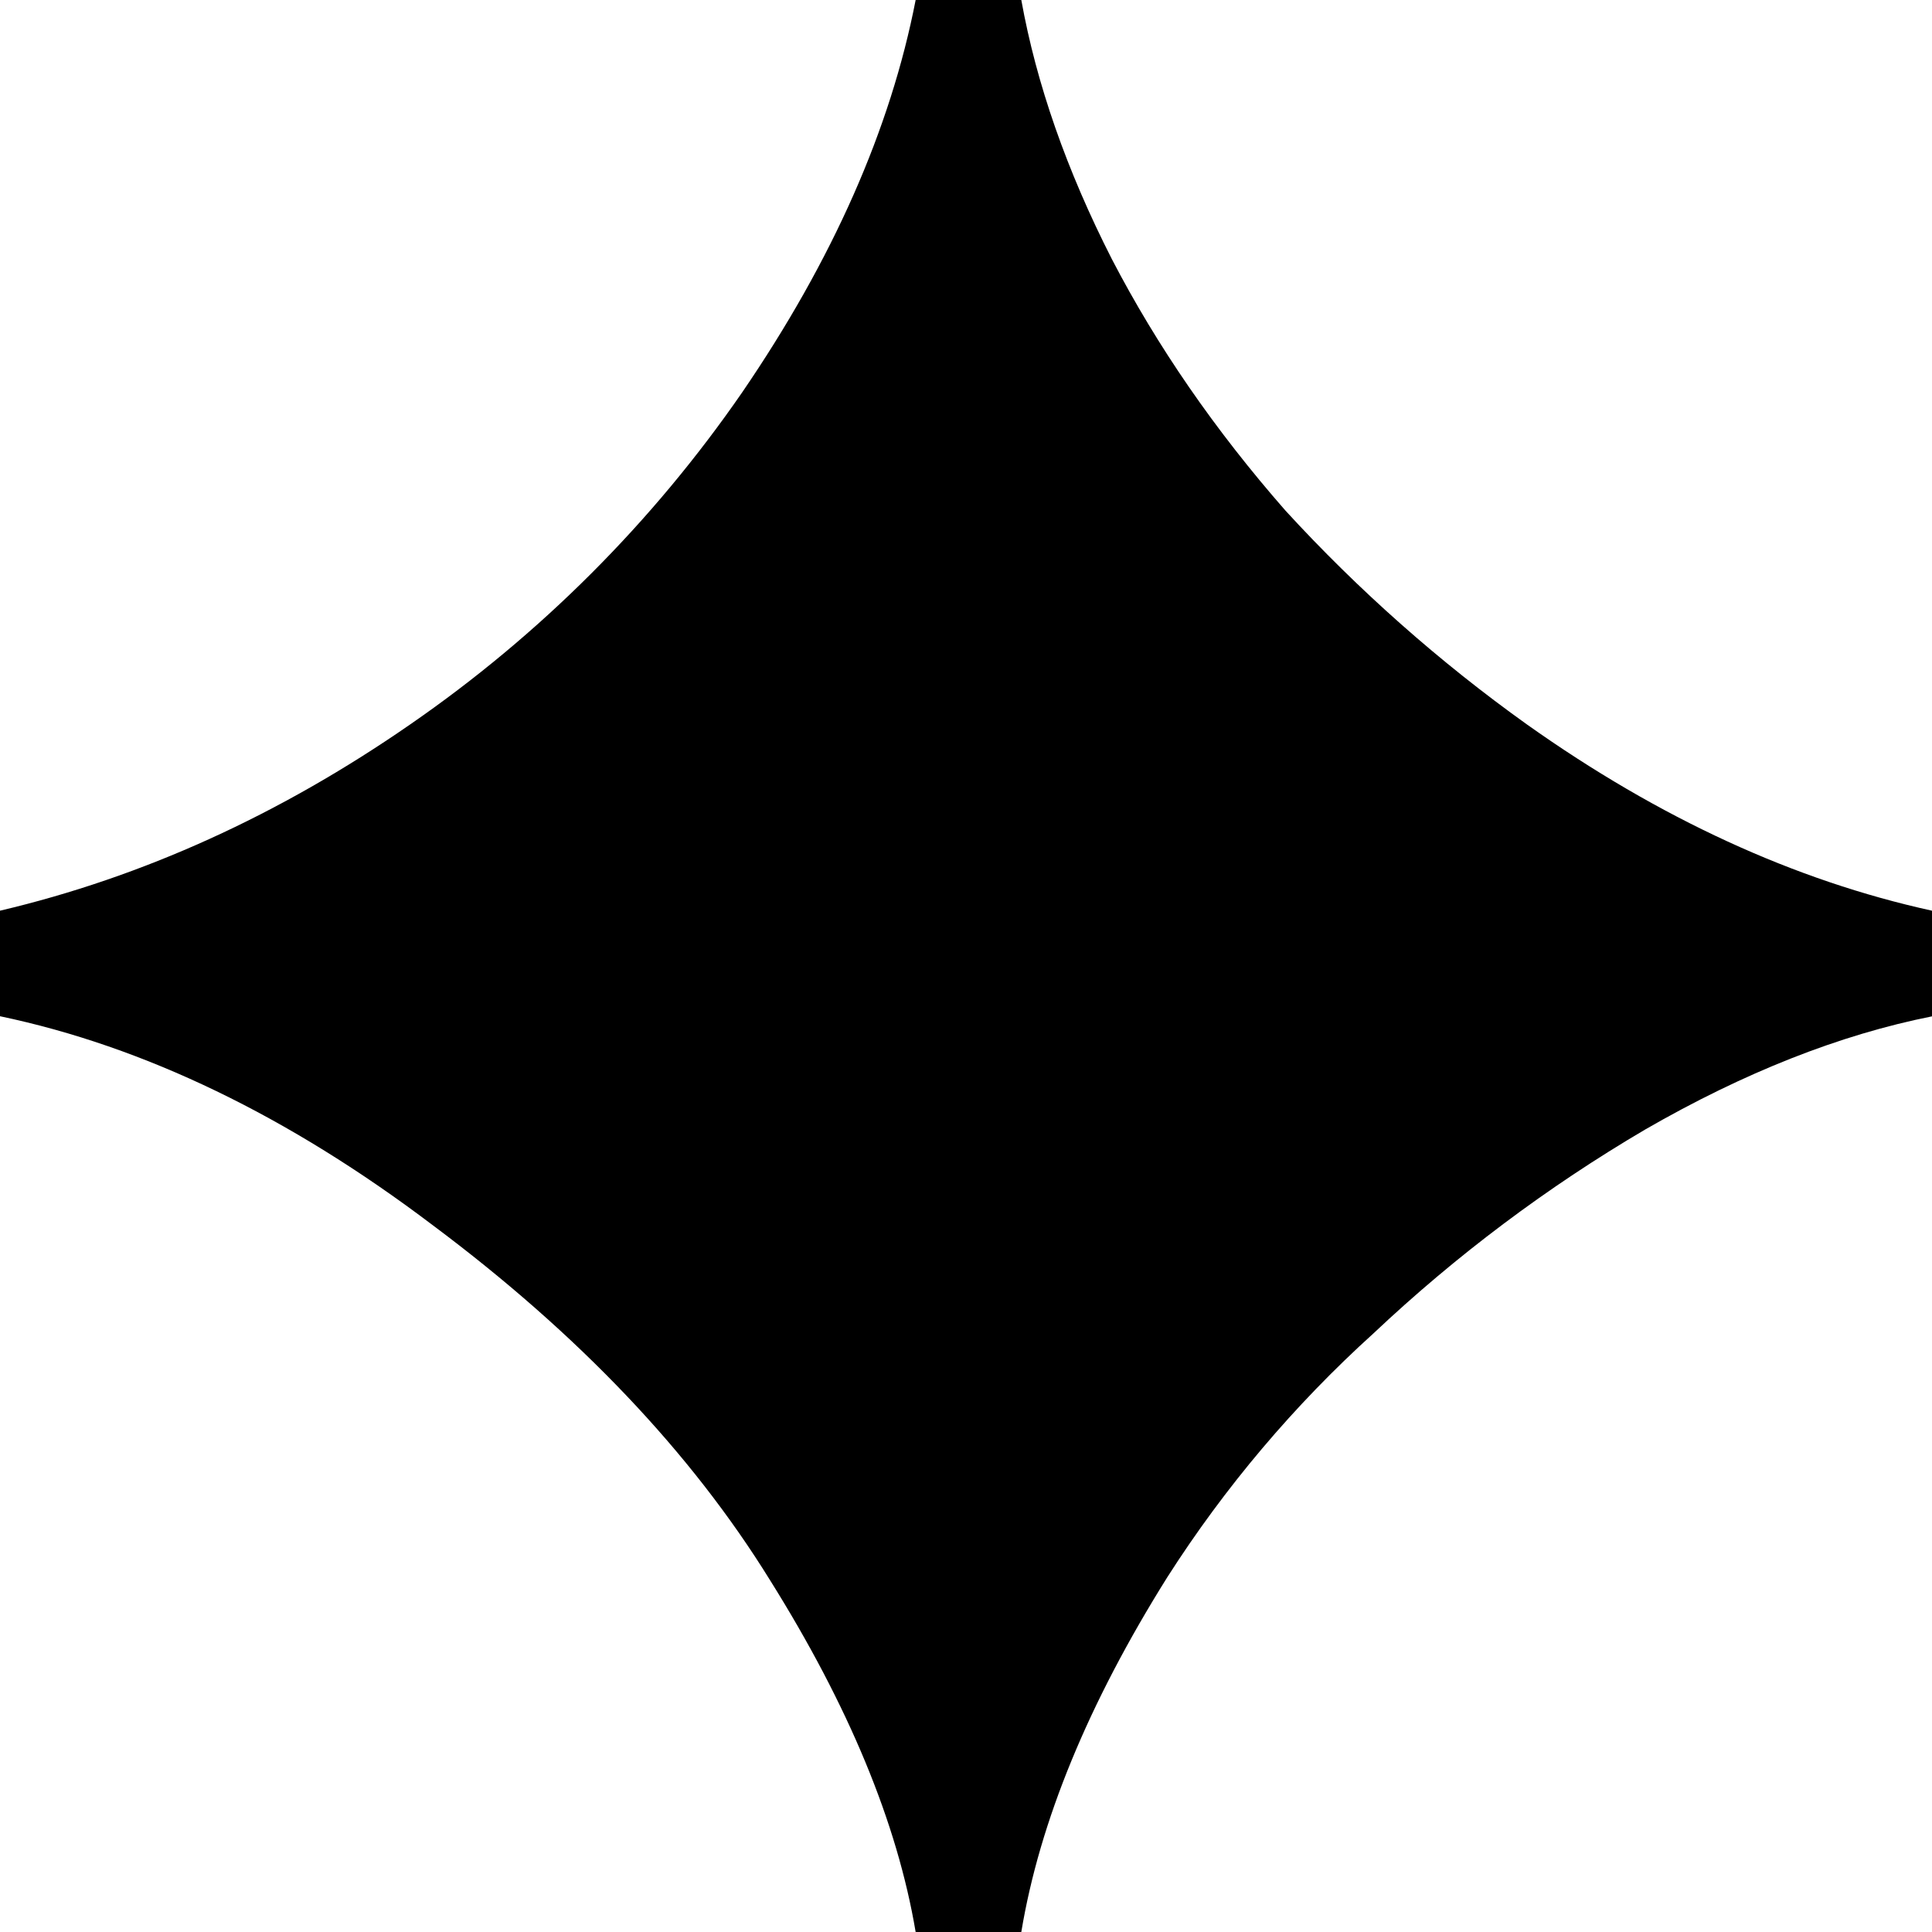
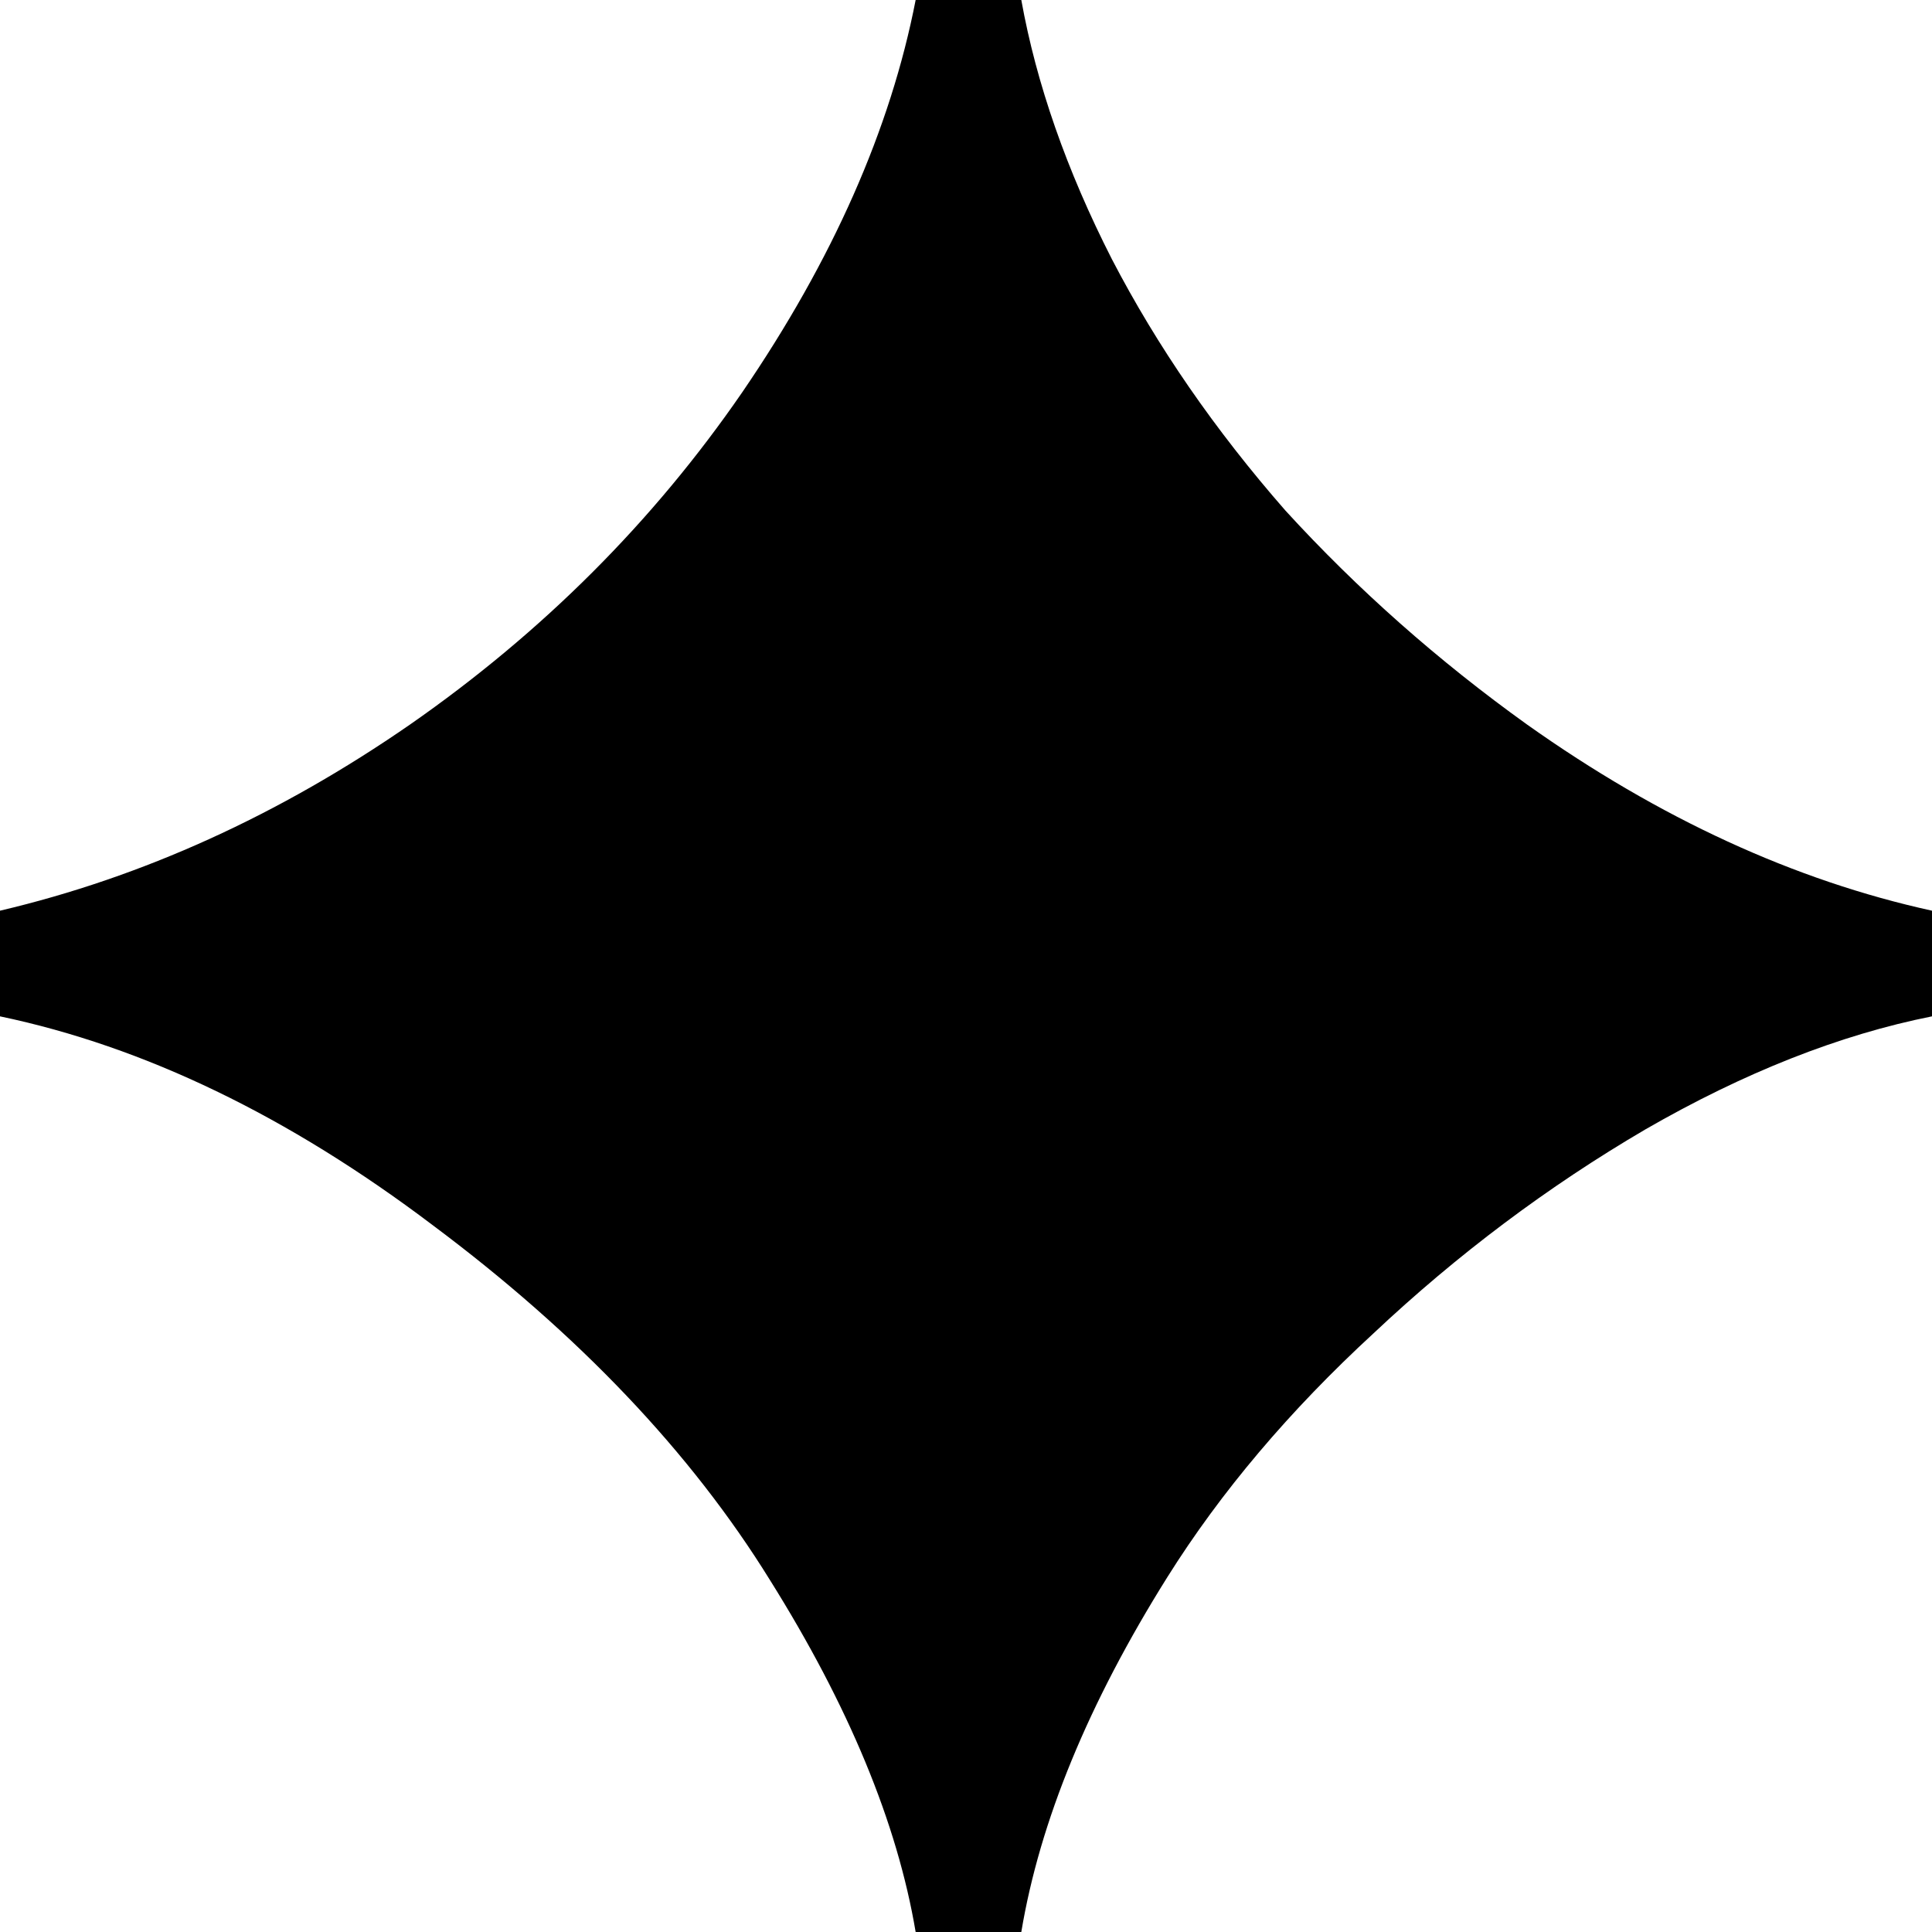
- <svg xmlns="http://www.w3.org/2000/svg" width="16" height="16" fill="none">
-   <path d="M7.583 16c-.152-.903-.555-1.875-1.208-2.917-.653-1.055-1.583-2.034-2.792-2.937C2.39 9.243 1.194 8.666 0 8.416v-.874C1.18 7.264 2.313 6.75 3.396 6a10.783 10.783 0 0 0 2.75-2.75C6.896 2.153 7.375 1.07 7.583 0h.875c.125.694.375 1.41.75 2.146.375.722.854 1.417 1.438 2.083a12.85 12.85 0 0 0 2 1.771c1.097.778 2.215 1.292 3.354 1.542v.875c-.764.152-1.556.465-2.375.937a12.525 12.525 0 0 0-2.25 1.688 9.937 9.937 0 0 0-1.708 2.02C9.014 14.104 8.61 15.084 8.458 16h-.875z" fill="#000" />
+ <svg xmlns="http://www.w3.org/2000/svg" width="16" height="16" viewBox="0 0 16 16" fill="none">
+   <path d="M7.583 16C7.431 15.097 7.028 14.125 6.375 13.083C5.722 12.028 4.792 11.049 3.583 10.146C2.389 9.243 1.194 8.667 0 8.417V7.542C1.181 7.264 2.312 6.75 3.396 6C4.493 5.236 5.41 4.319 6.146 3.25C6.896 2.153 7.375 1.069 7.583 0H8.458C8.583 0.694 8.833 1.41 9.208 2.146C9.583 2.868 10.062 3.562 10.646 4.229C11.243 4.882 11.91 5.472 12.646 6C13.743 6.778 14.861 7.292 16 7.542V8.417C15.236 8.569 14.444 8.882 13.625 9.354C12.819 9.826 12.069 10.389 11.375 11.042C10.681 11.681 10.111 12.354 9.667 13.062C9.014 14.104 8.611 15.083 8.458 16H7.583Z" fill="black" />
</svg>
